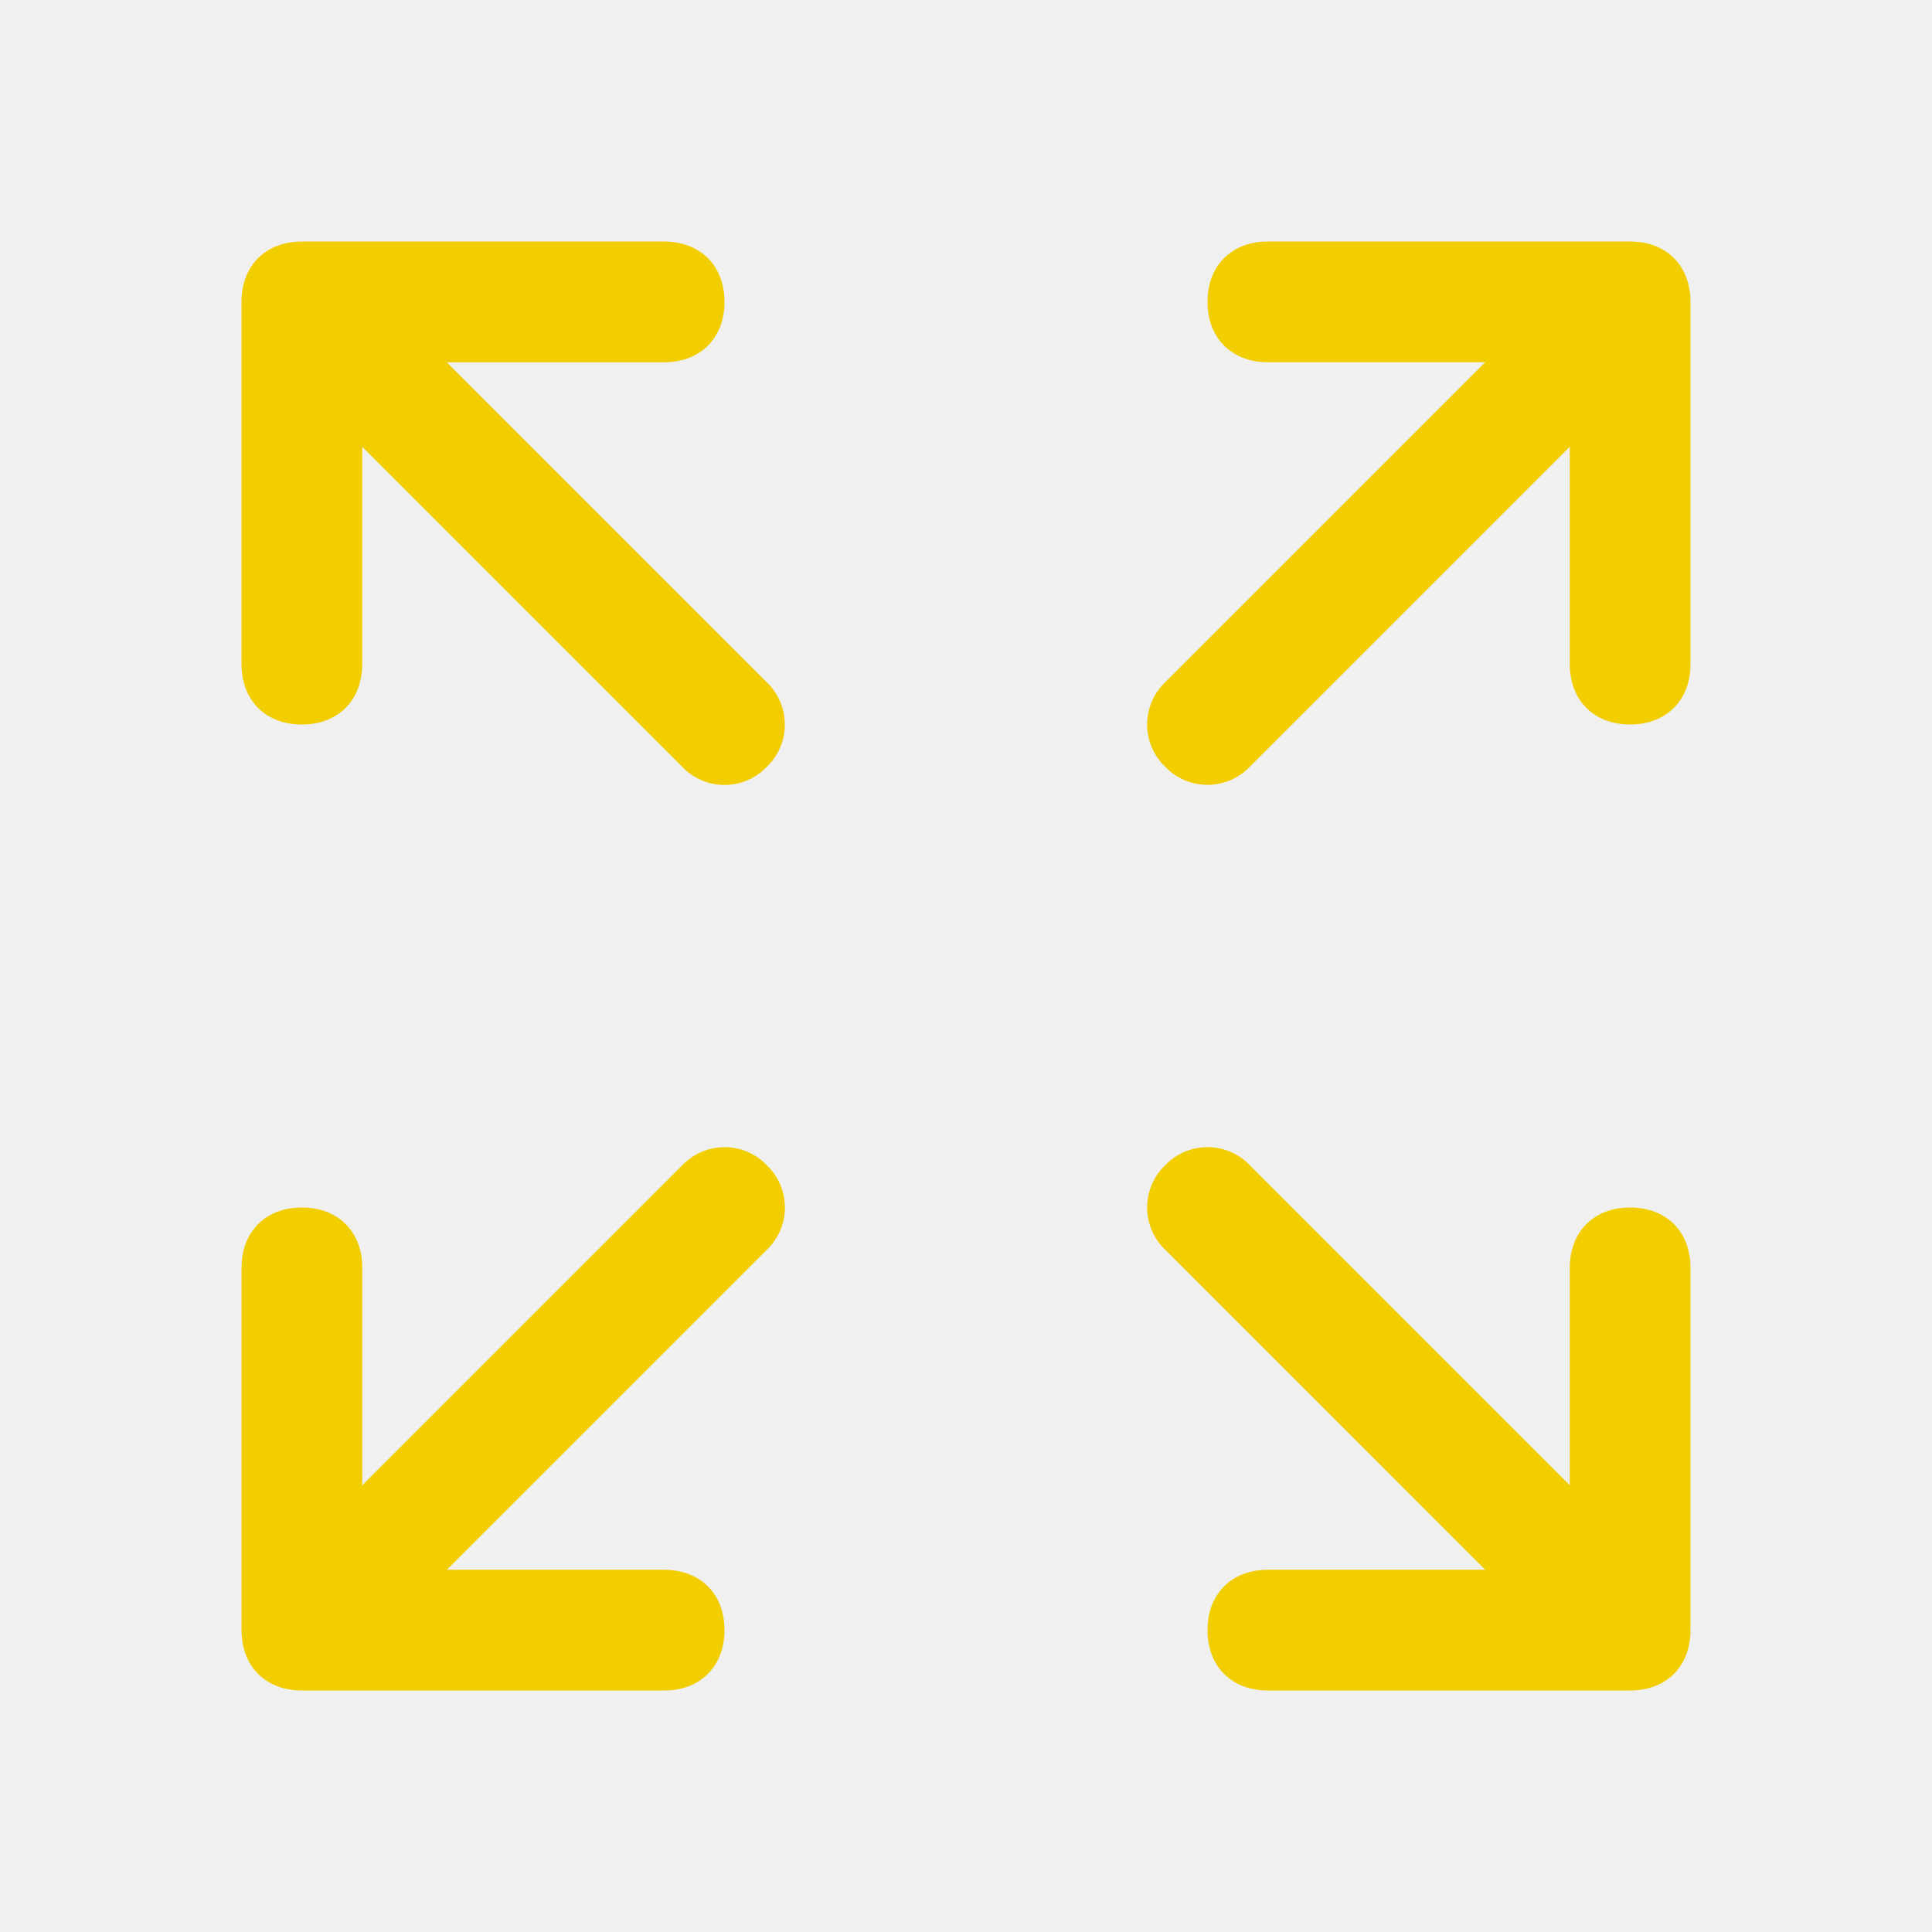
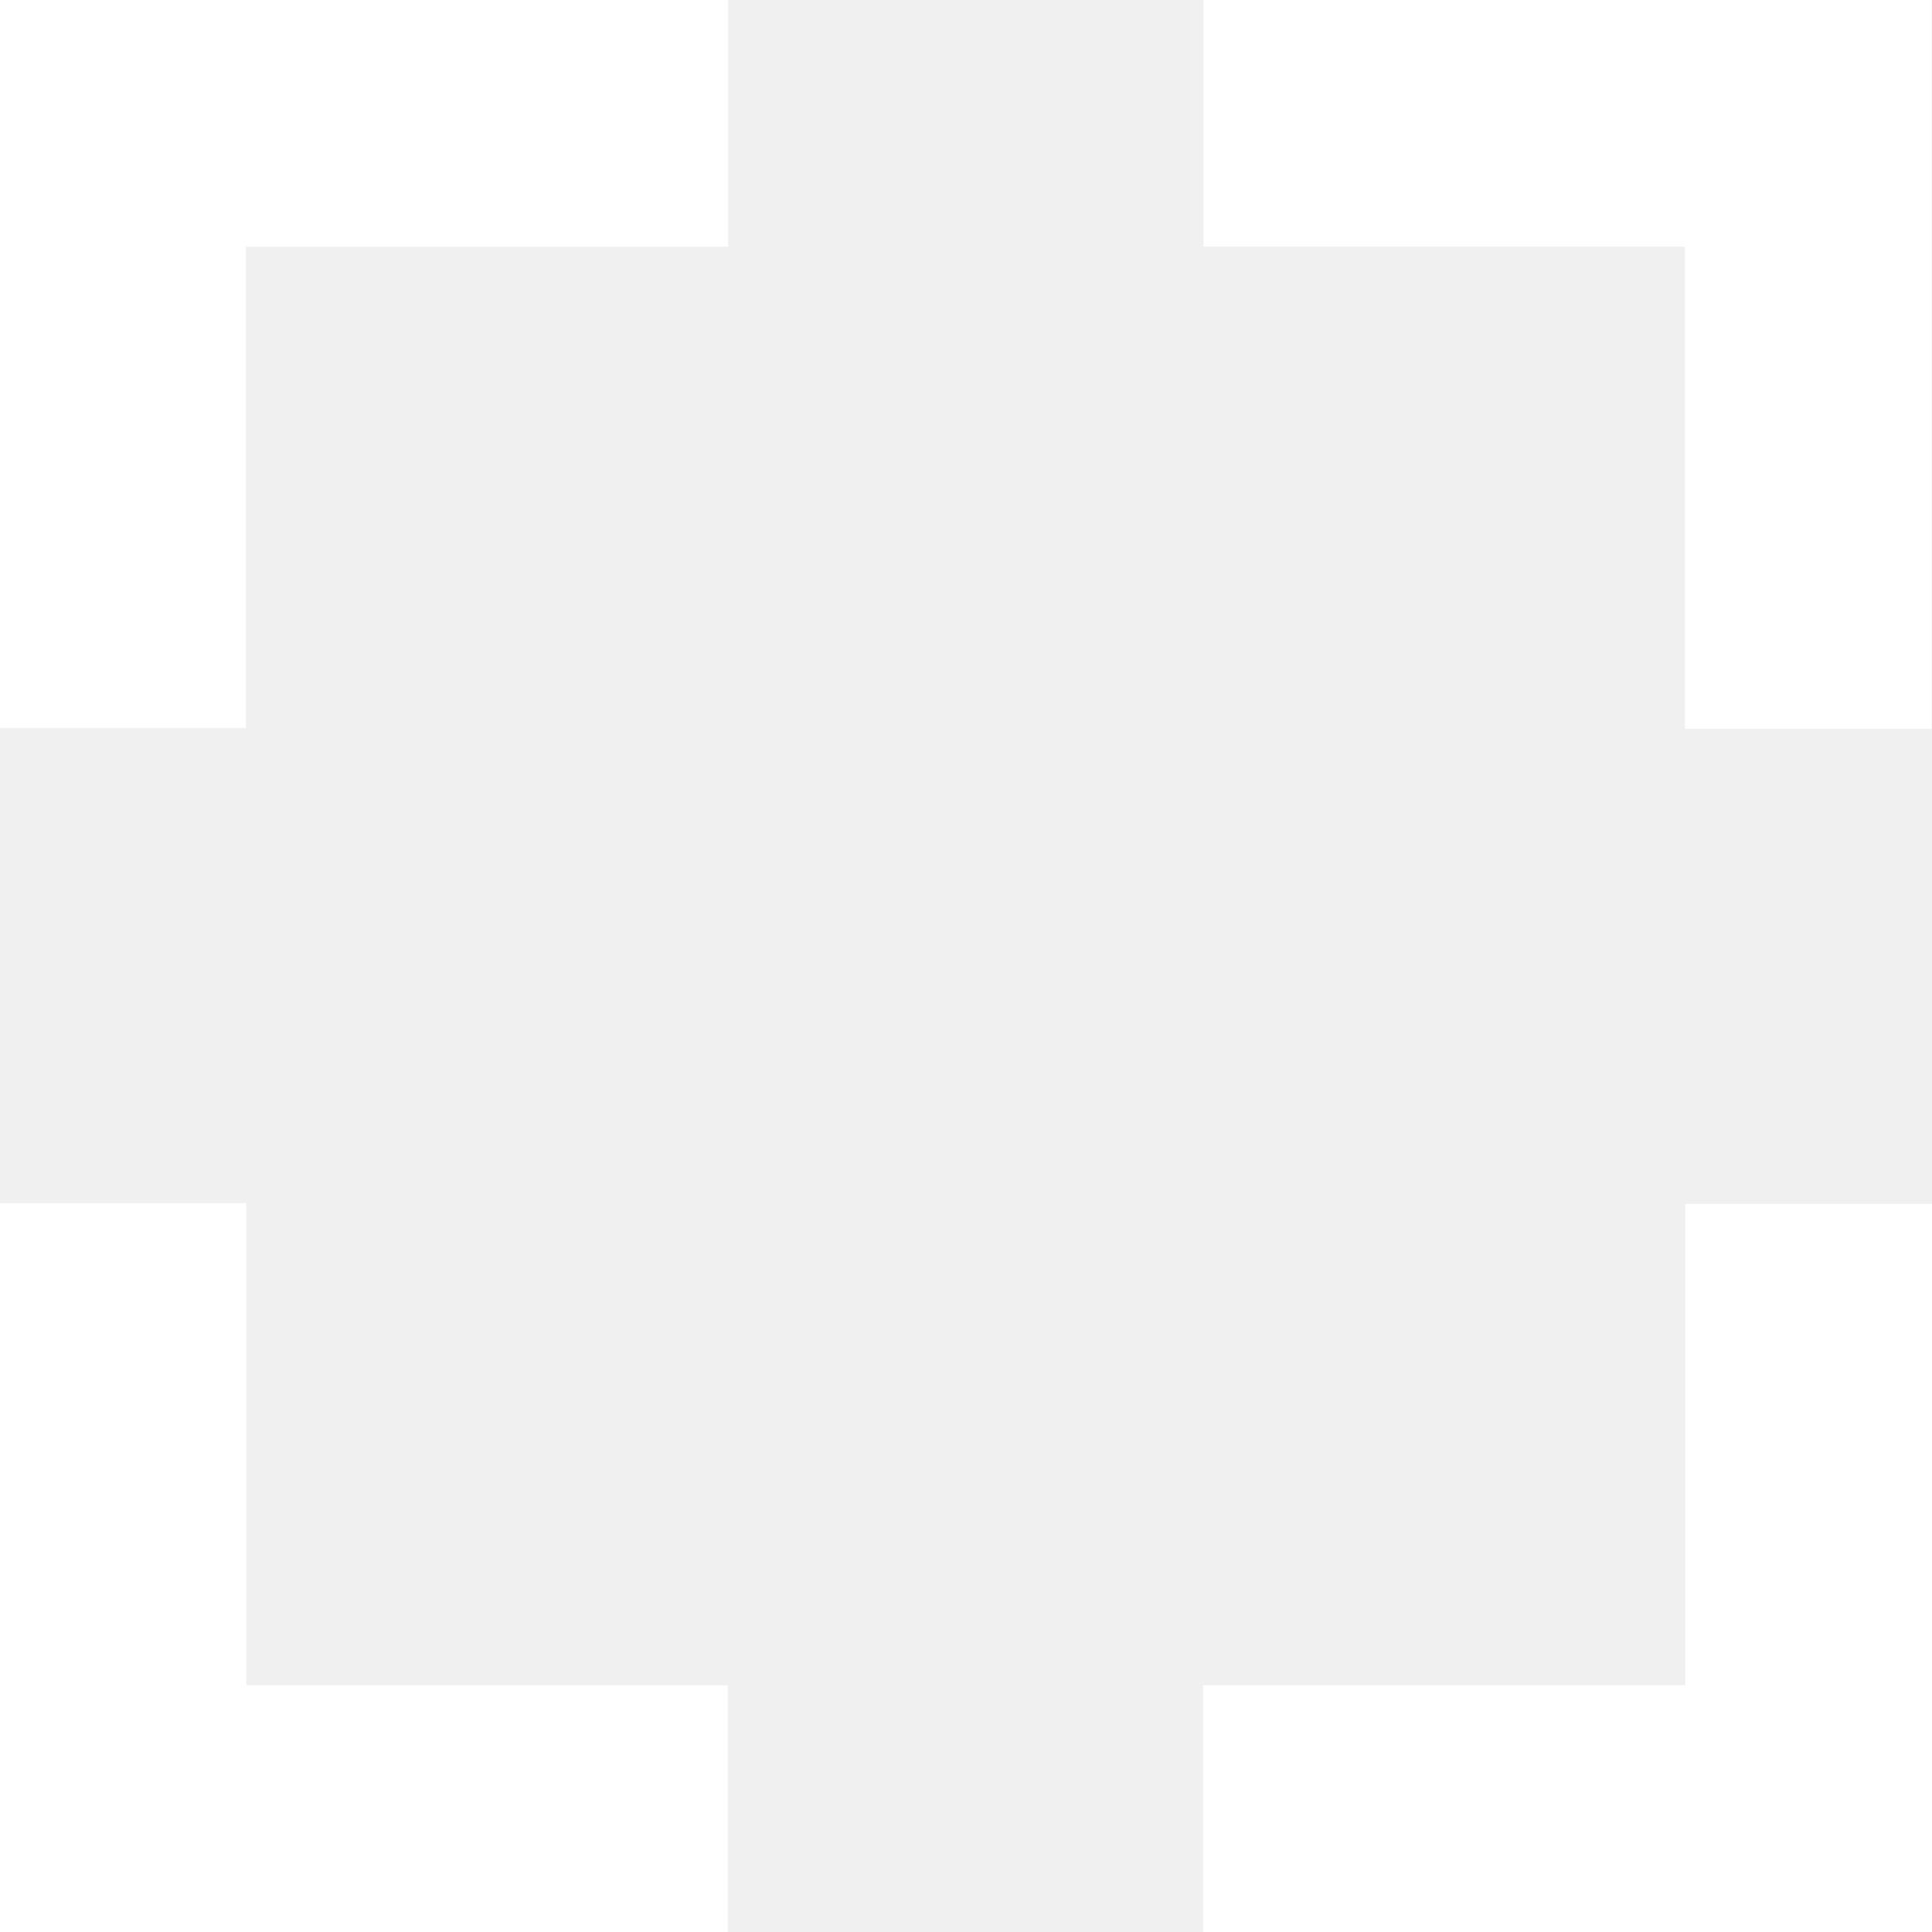
- <svg xmlns="http://www.w3.org/2000/svg" width="39" height="39" fill="none" viewBox="0 0 39 39">
-   <path fill="#F2CE00" d="M6.094 34.125h7.312c.731 0 1.219-.487 1.219-1.219 0-.731-.488-1.218-1.219-1.218H9.02l6.46-6.46a1.18 1.18 0 0 0 0-1.706 1.18 1.18 0 0 0-1.707 0l-6.46 6.46v-4.388c0-.732-.487-1.219-1.218-1.219-.732 0-1.219.488-1.219 1.219v7.312c0 .732.487 1.219 1.219 1.219M29.981 31.688h-4.387c-.732 0-1.219.487-1.219 1.218 0 .732.488 1.219 1.219 1.219h7.312c.732 0 1.219-.487 1.219-1.219v-7.312c0-.732-.487-1.219-1.219-1.219-.731 0-1.218.488-1.218 1.219v4.387l-6.46-6.46a1.18 1.18 0 0 0-1.706 0 1.18 1.18 0 0 0 0 1.707zM32.906 4.875h-7.312c-.732 0-1.219.487-1.219 1.219 0 .731.488 1.218 1.219 1.218h4.387l-6.46 6.46a1.18 1.18 0 0 0 0 1.706 1.18 1.18 0 0 0 1.707 0l6.46-6.46v4.388c0 .731.487 1.219 1.218 1.219.732 0 1.219-.488 1.219-1.219V6.094c0-.732-.487-1.219-1.219-1.219M6.094 14.625c.731 0 1.218-.488 1.218-1.219V9.02l6.46 6.46a1.18 1.18 0 0 0 1.706 0 1.18 1.18 0 0 0 0-1.707l-6.46-6.46h4.388c.731 0 1.219-.487 1.219-1.218 0-.732-.488-1.219-1.219-1.219H6.094c-.732 0-1.219.487-1.219 1.219v7.312c0 .731.487 1.219 1.219 1.219" />
+ <svg xmlns="http://www.w3.org/2000/svg" version="1.1" data-icon="expand" x="0px" y="0px" width="20px" height="20px" viewBox="0.25 18.5 648 648" enable-background="new 0.25 18.5 648 648">
+   <polygon fill="#FFFFFF" points="244.46,18.5 82.75,18.5 0.25,18.5 0,18.5 0,262.7 82.75,262.7 82.75,101.25 244.46,101.25 " />
+   <polygon fill="#FFFFFF" points="0.13,422.04 0.13,583.75 0.13,666.25 0.13,666.5 244.33,666.5 244.33,583.75 82.88,583.75 82.88,422.04 " />
+   <polygon fill="#FFFFFF" points="403.79,666.5 565.5,666.5 648,666.49 648.25,666.49 648.25,422.29 565.5,422.29 565.5,583.75 403.79,583.75 " />
+   <polygon fill="#FFFFFF" points="648.13,262.95 648.13,101.24 648.13,18.74 648.13,18.49 403.92,18.49 403.92,101.24 565.38,101.24 565.38,262.95 " />
</svg>
